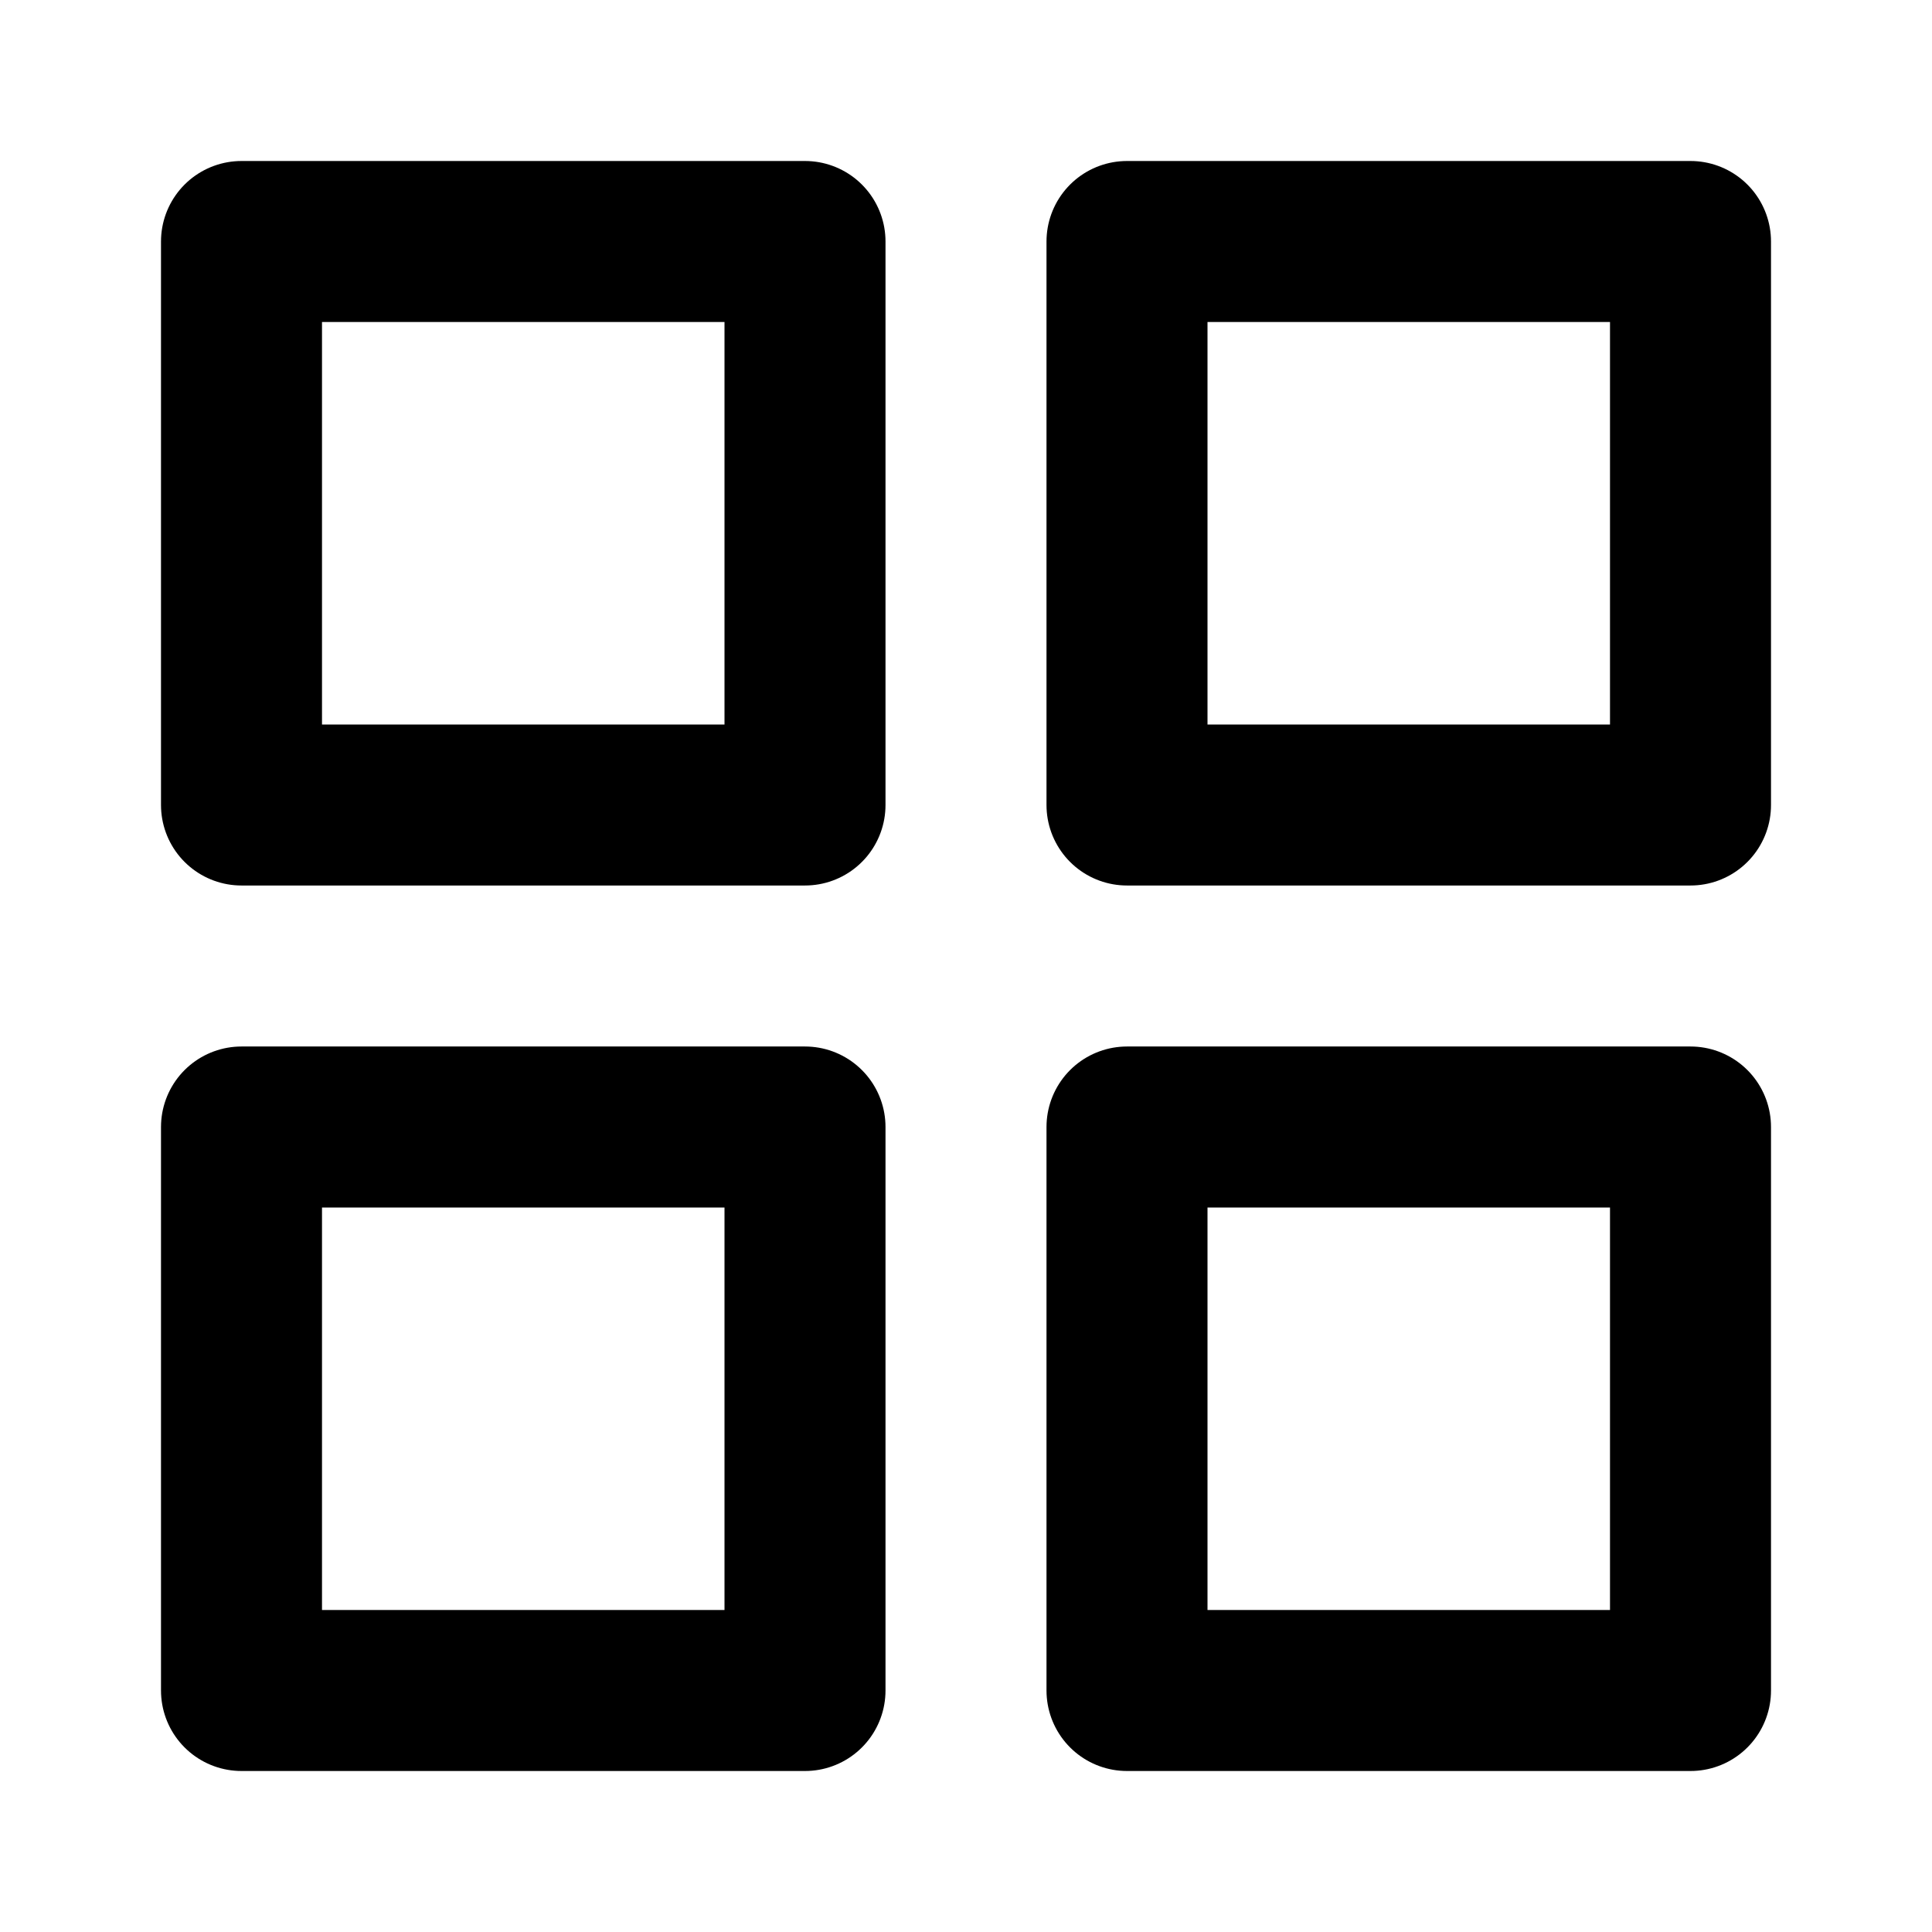
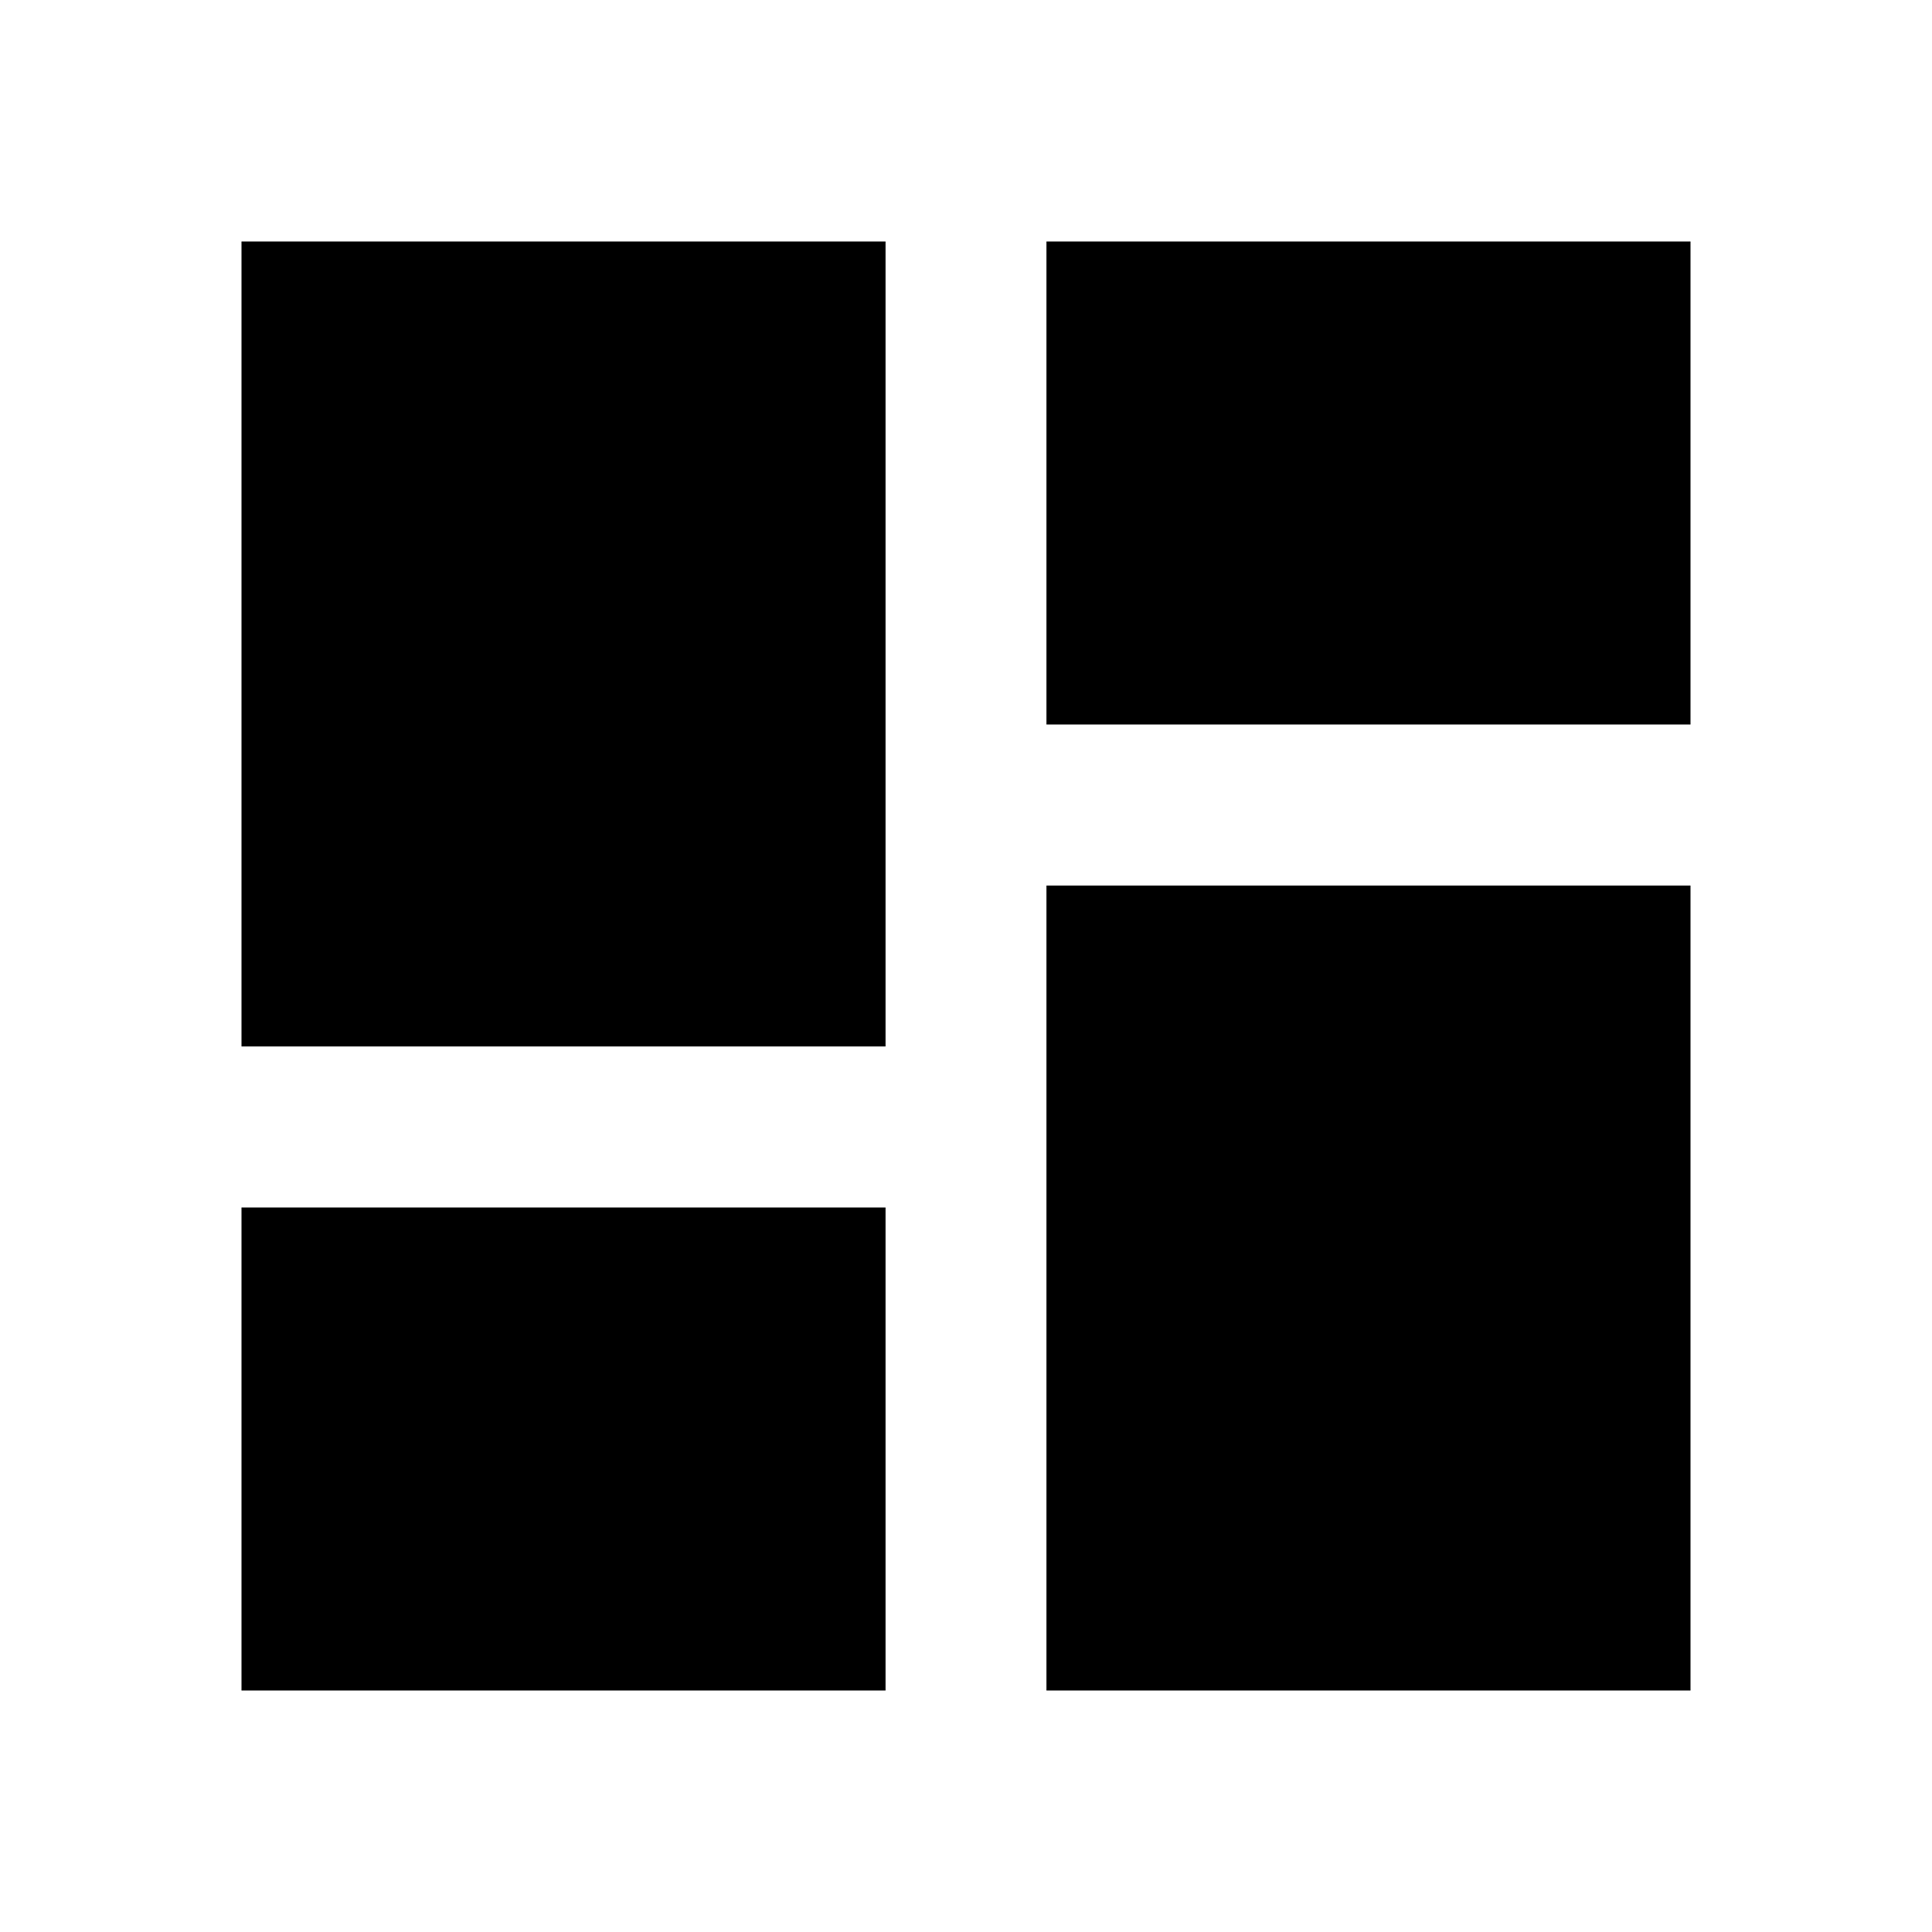
- <svg xmlns="http://www.w3.org/2000/svg" viewBox="0 0 24 24" fill="none" stroke="currentColor" stroke-width="2" stroke-linecap="round" stroke-linejoin="round">
-   <rect x="3" y="3" width="7" height="7" />
-   <rect x="14" y="3" width="7" height="7" />
-   <rect x="14" y="14" width="7" height="7" />
-   <rect x="3" y="14" width="7" height="7" />
+ <svg xmlns="http://www.w3.org/2000/svg" fill="currentColor" stroke="none" viewBox="0 0 24 24">
+   <g id="SVGRepo_bgCarrier" stroke-width="0" />
+   <g id="SVGRepo_tracerCarrier" stroke-linecap="round" stroke-linejoin="round" />
+   <g id="SVGRepo_iconCarrier">
+     <path d="M3 13h8V3H3v10zm0 8h8v-6H3v6zm10 0h8V11h-8v10zm0-18v6h8V3h-8z" />
+   </g>
</svg>
